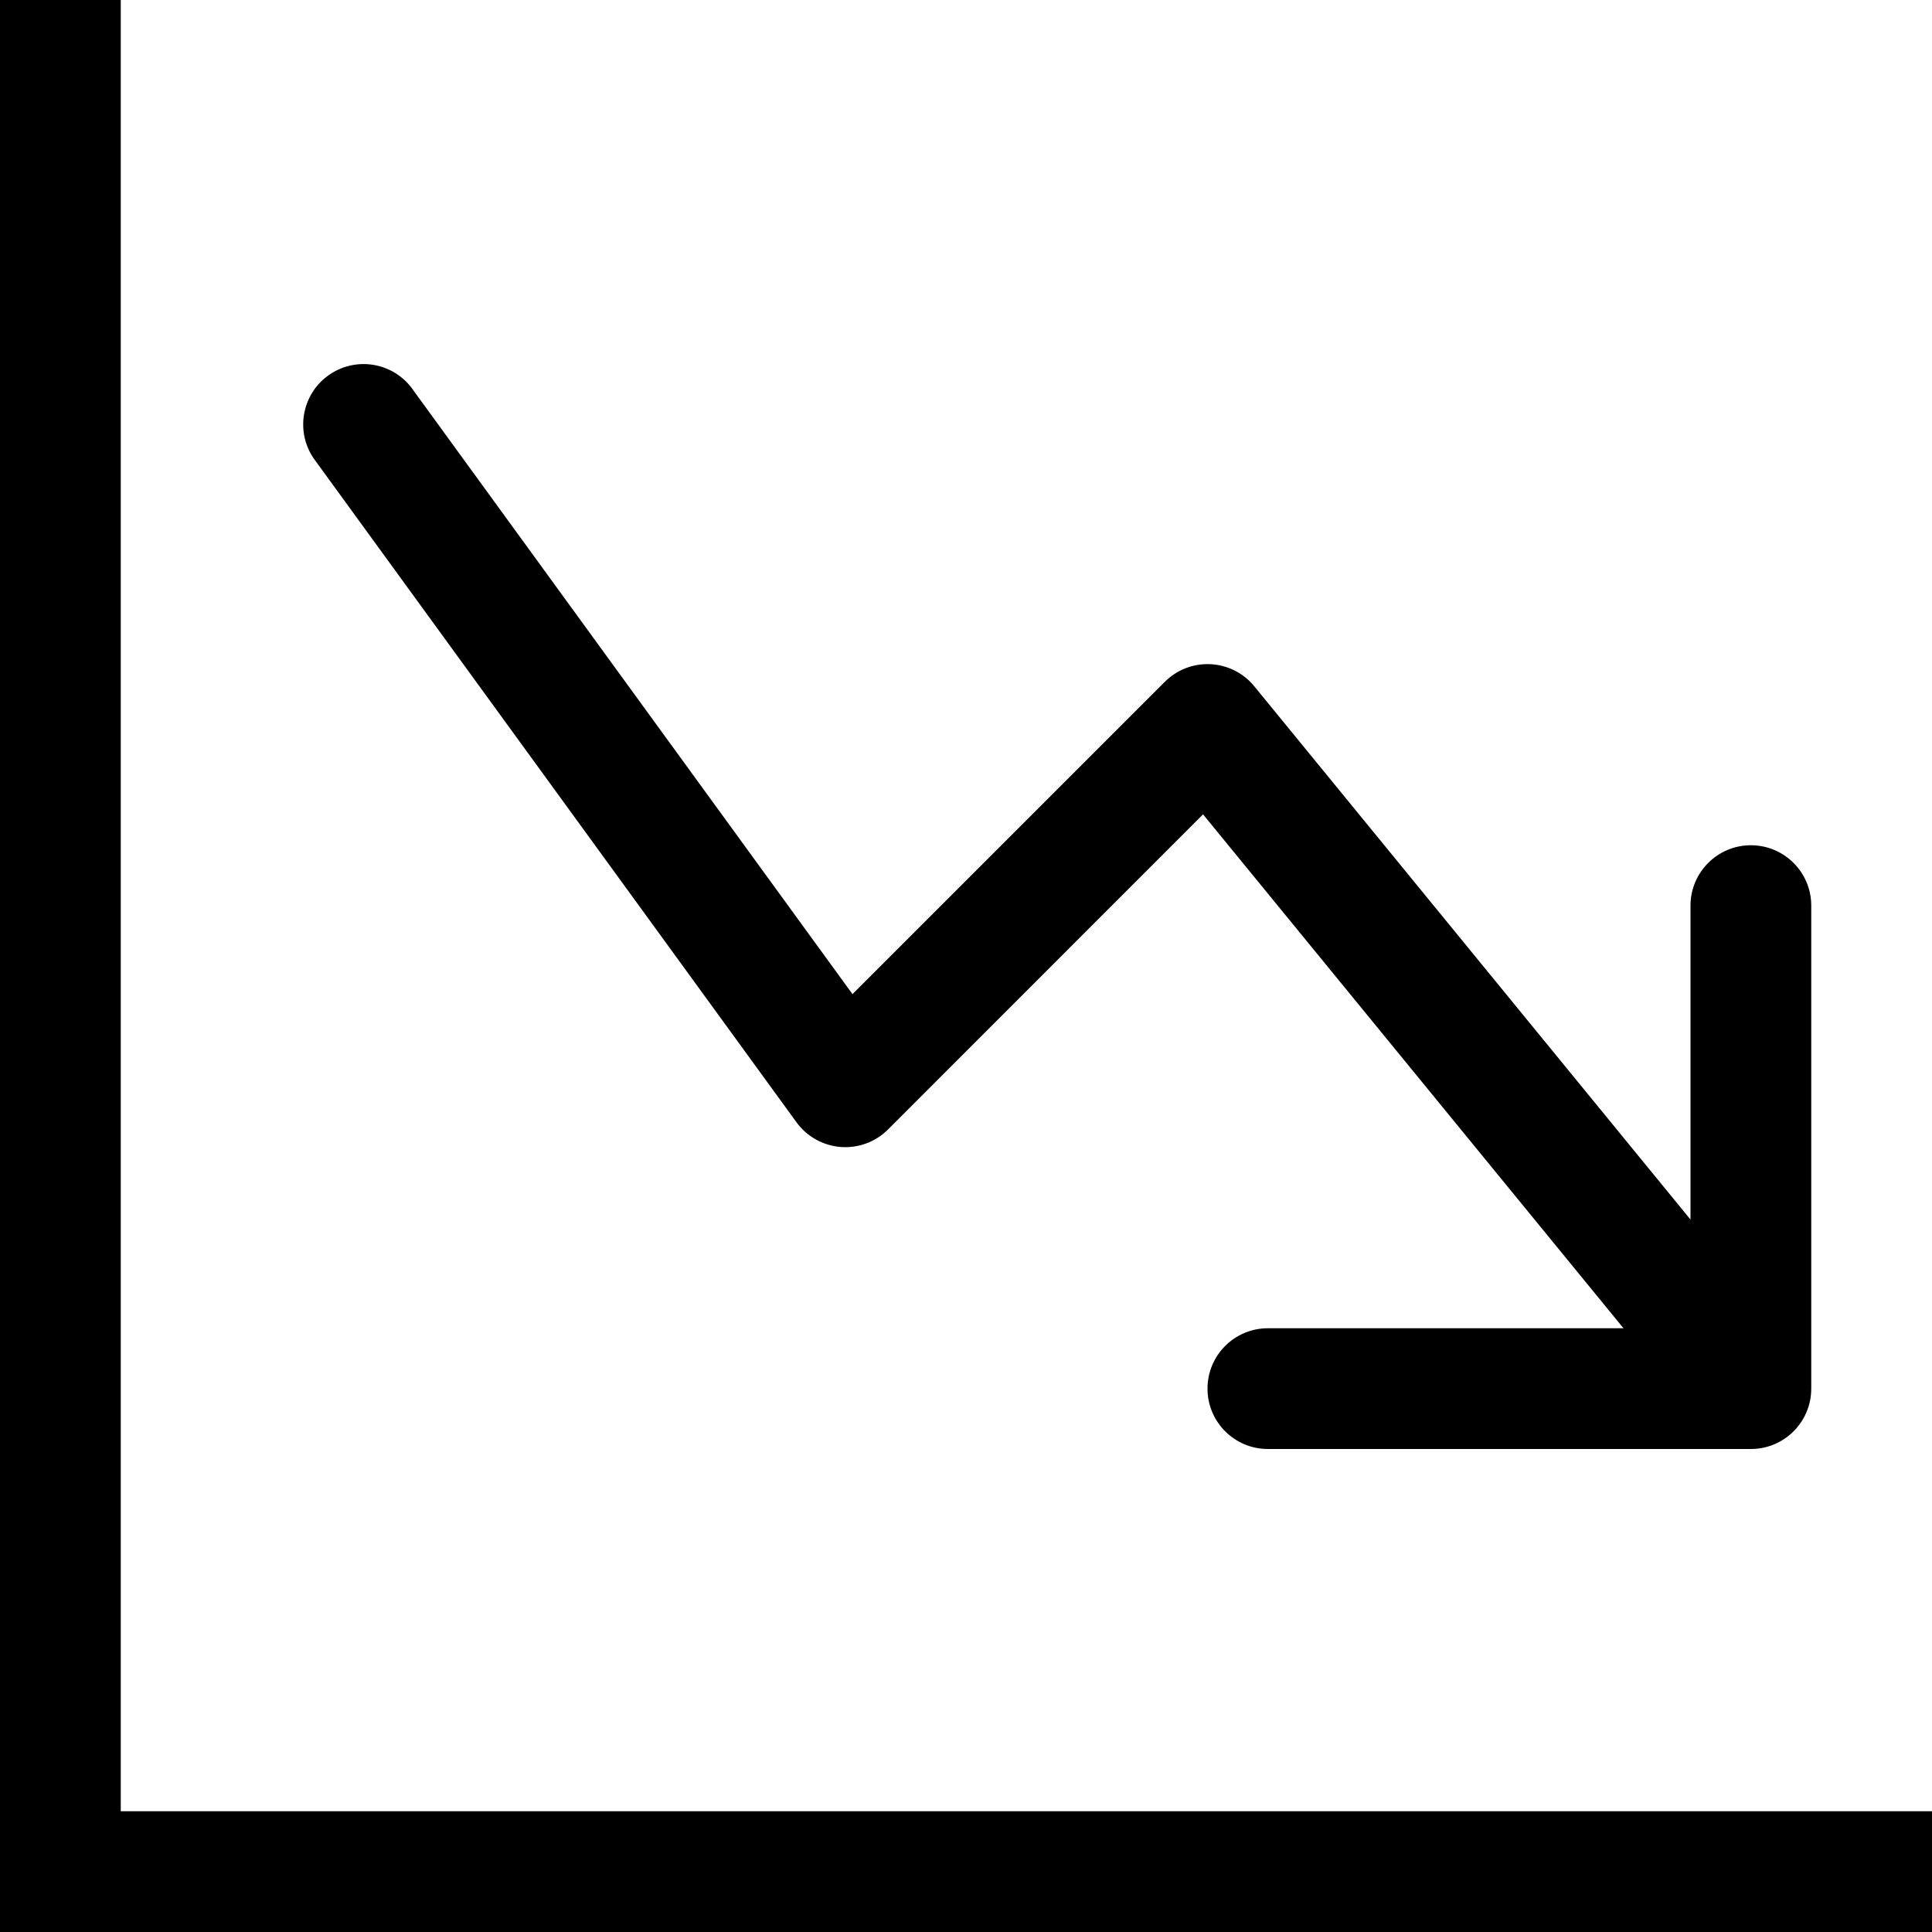
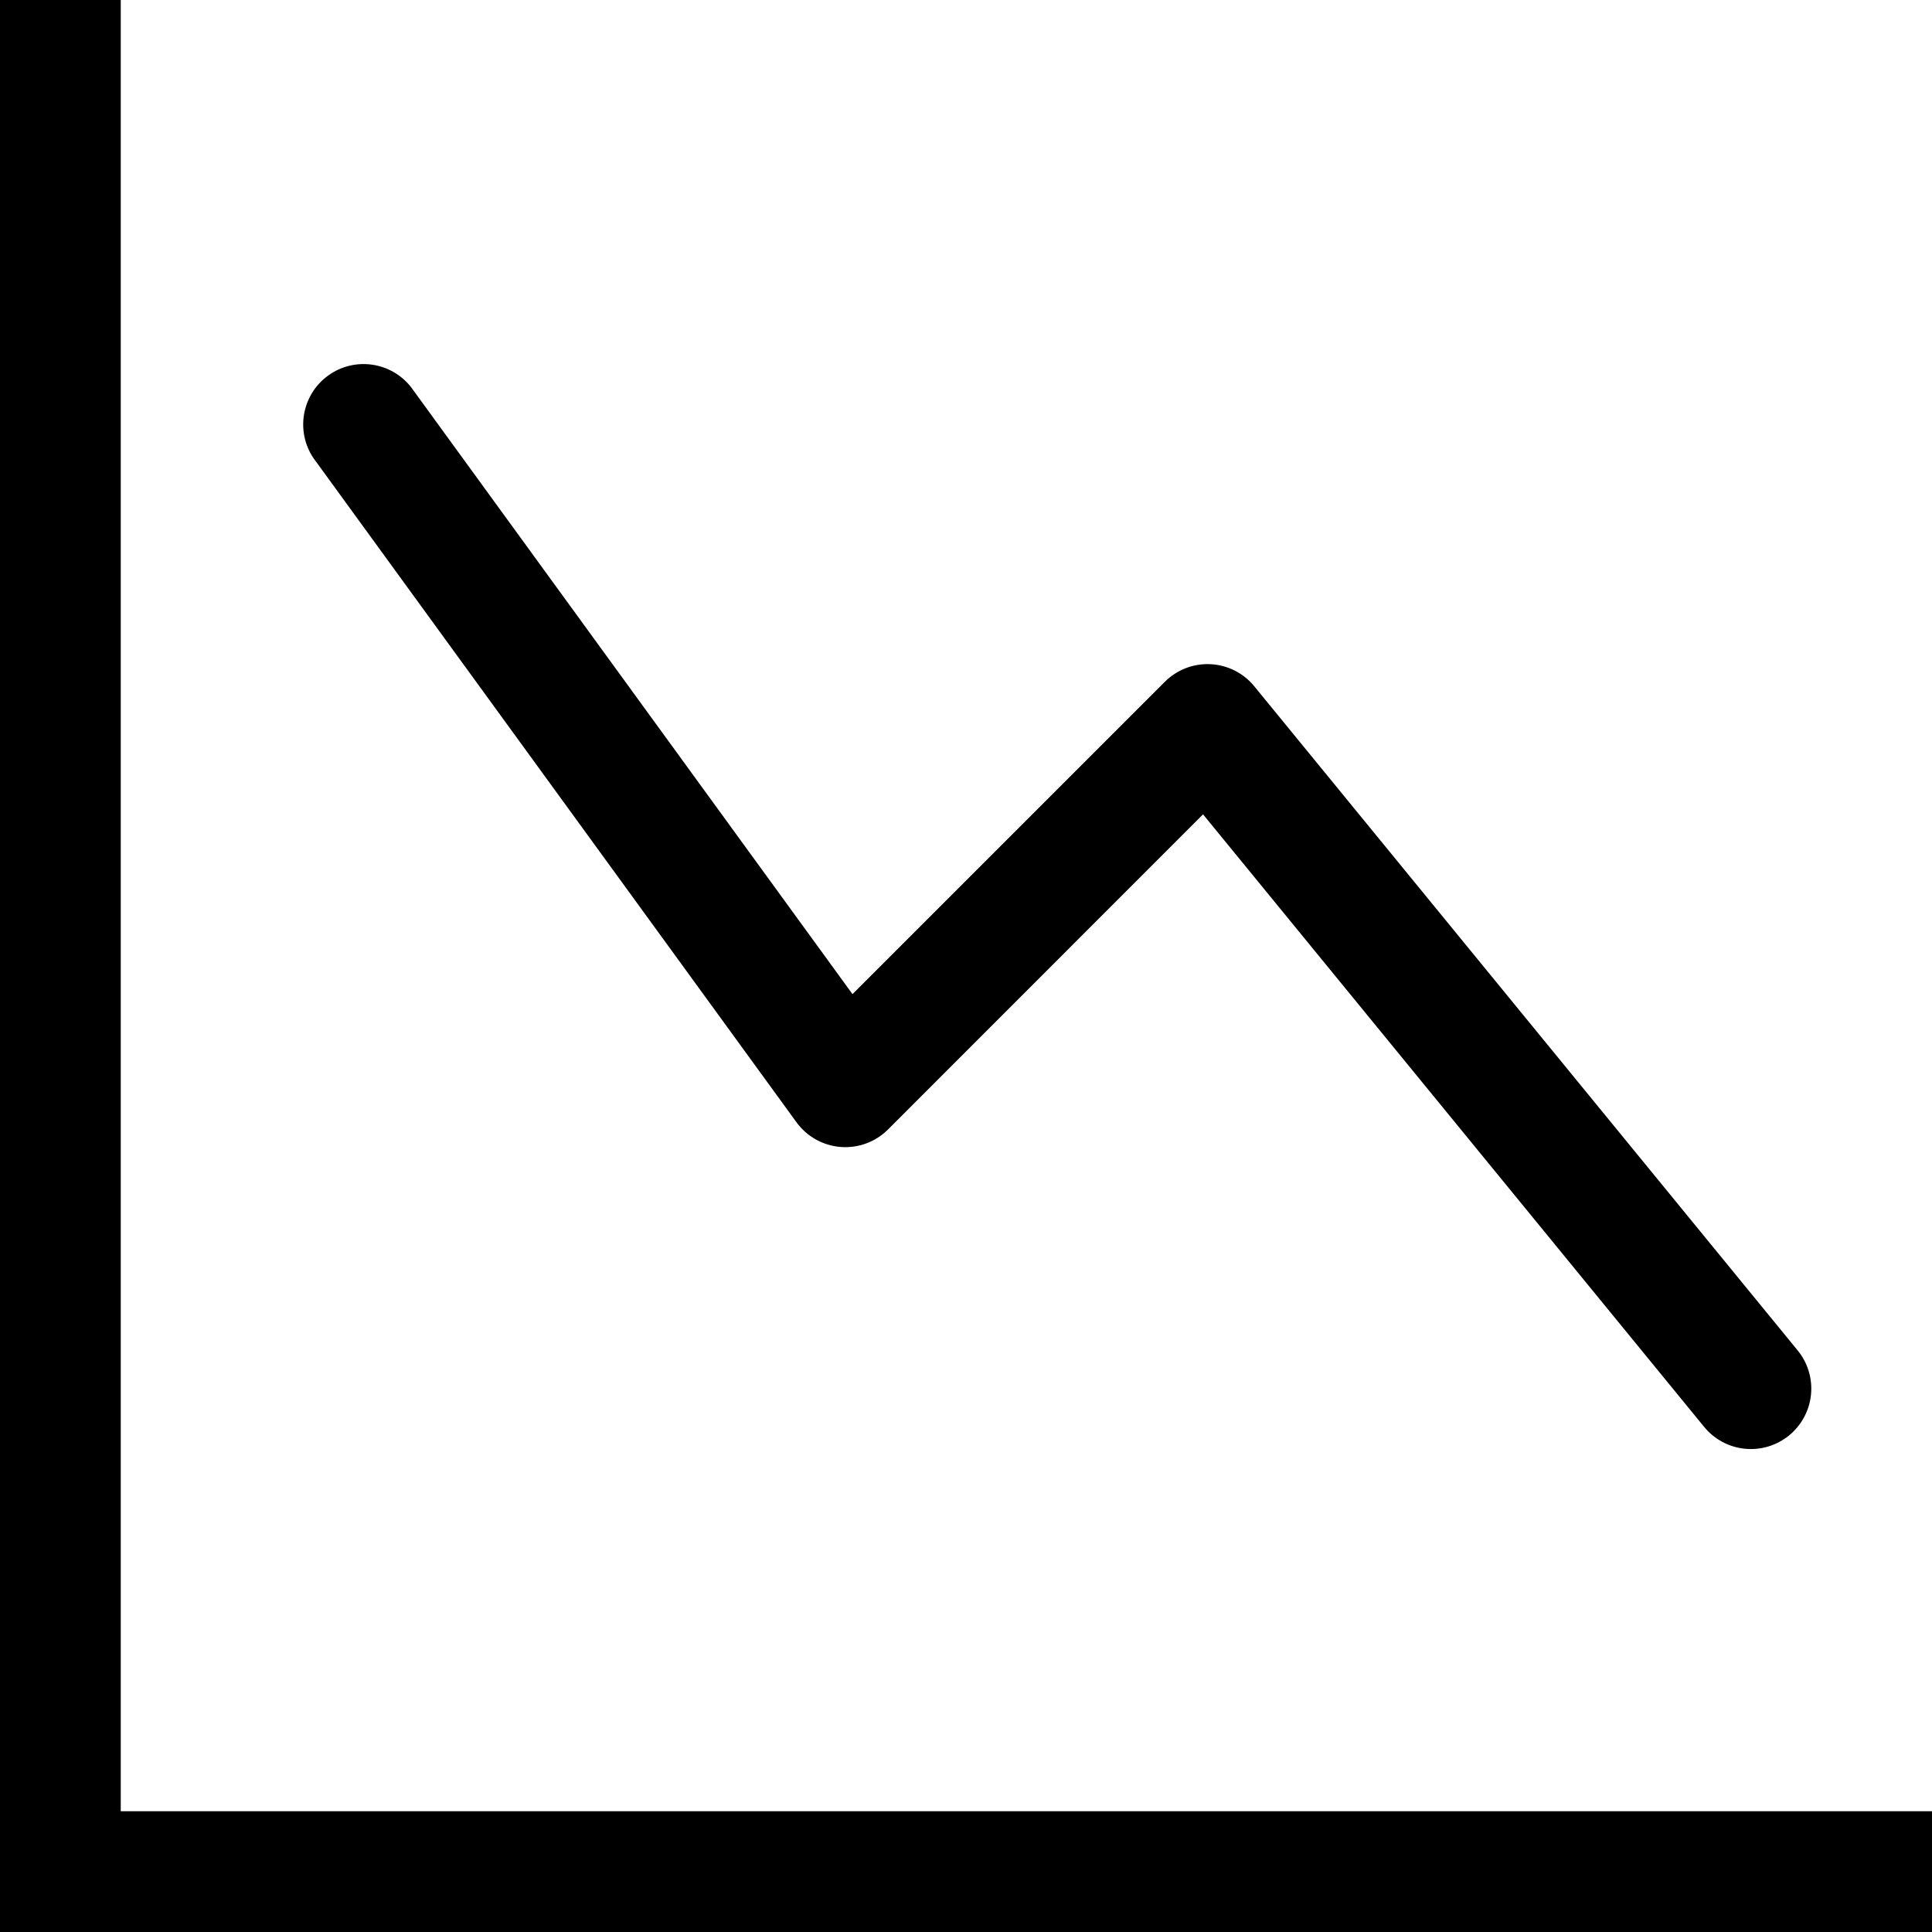
<svg xmlns="http://www.w3.org/2000/svg" width="16" height="16" fill="currentColor" class="bi bi-graph-down" viewBox="0 0 16 16">
-   <path fill-rule="evenodd" d="M0 0h1v15h15v1H0V0zm10 11.5a.5.5 0 0 0 .5.5h4a.5.5 0 0 0 .5-.5v-4a.5.5 0 0 0-1 0v2.6l-3.613-4.417a.5.5 0 0 0-.74-.037L7.06 8.233 3.404 3.206a.5.5 0 0 0-.808.588l4 5.5a.5.5 0 0 0 .758.06l2.609-2.61L13.445 11H10.5a.5.5 0 0 0-.5.5z" />
+   <path fill-rule="evenodd" d="M0 0h1v15h15v1H0V0Zm14.817 11.887a.5.5 0 0 0 .07-.704l-4.5-5.5a.5.5 0 0 0-.74-.037L7.06 8.233 3.404 3.206a.5.5 0 0 0-.808.588l4 5.5a.5.5 0 0 0 .758.06l2.609-2.61 4.15 5.073a.5.5 0 0 0 .704.07Z" />
</svg>
